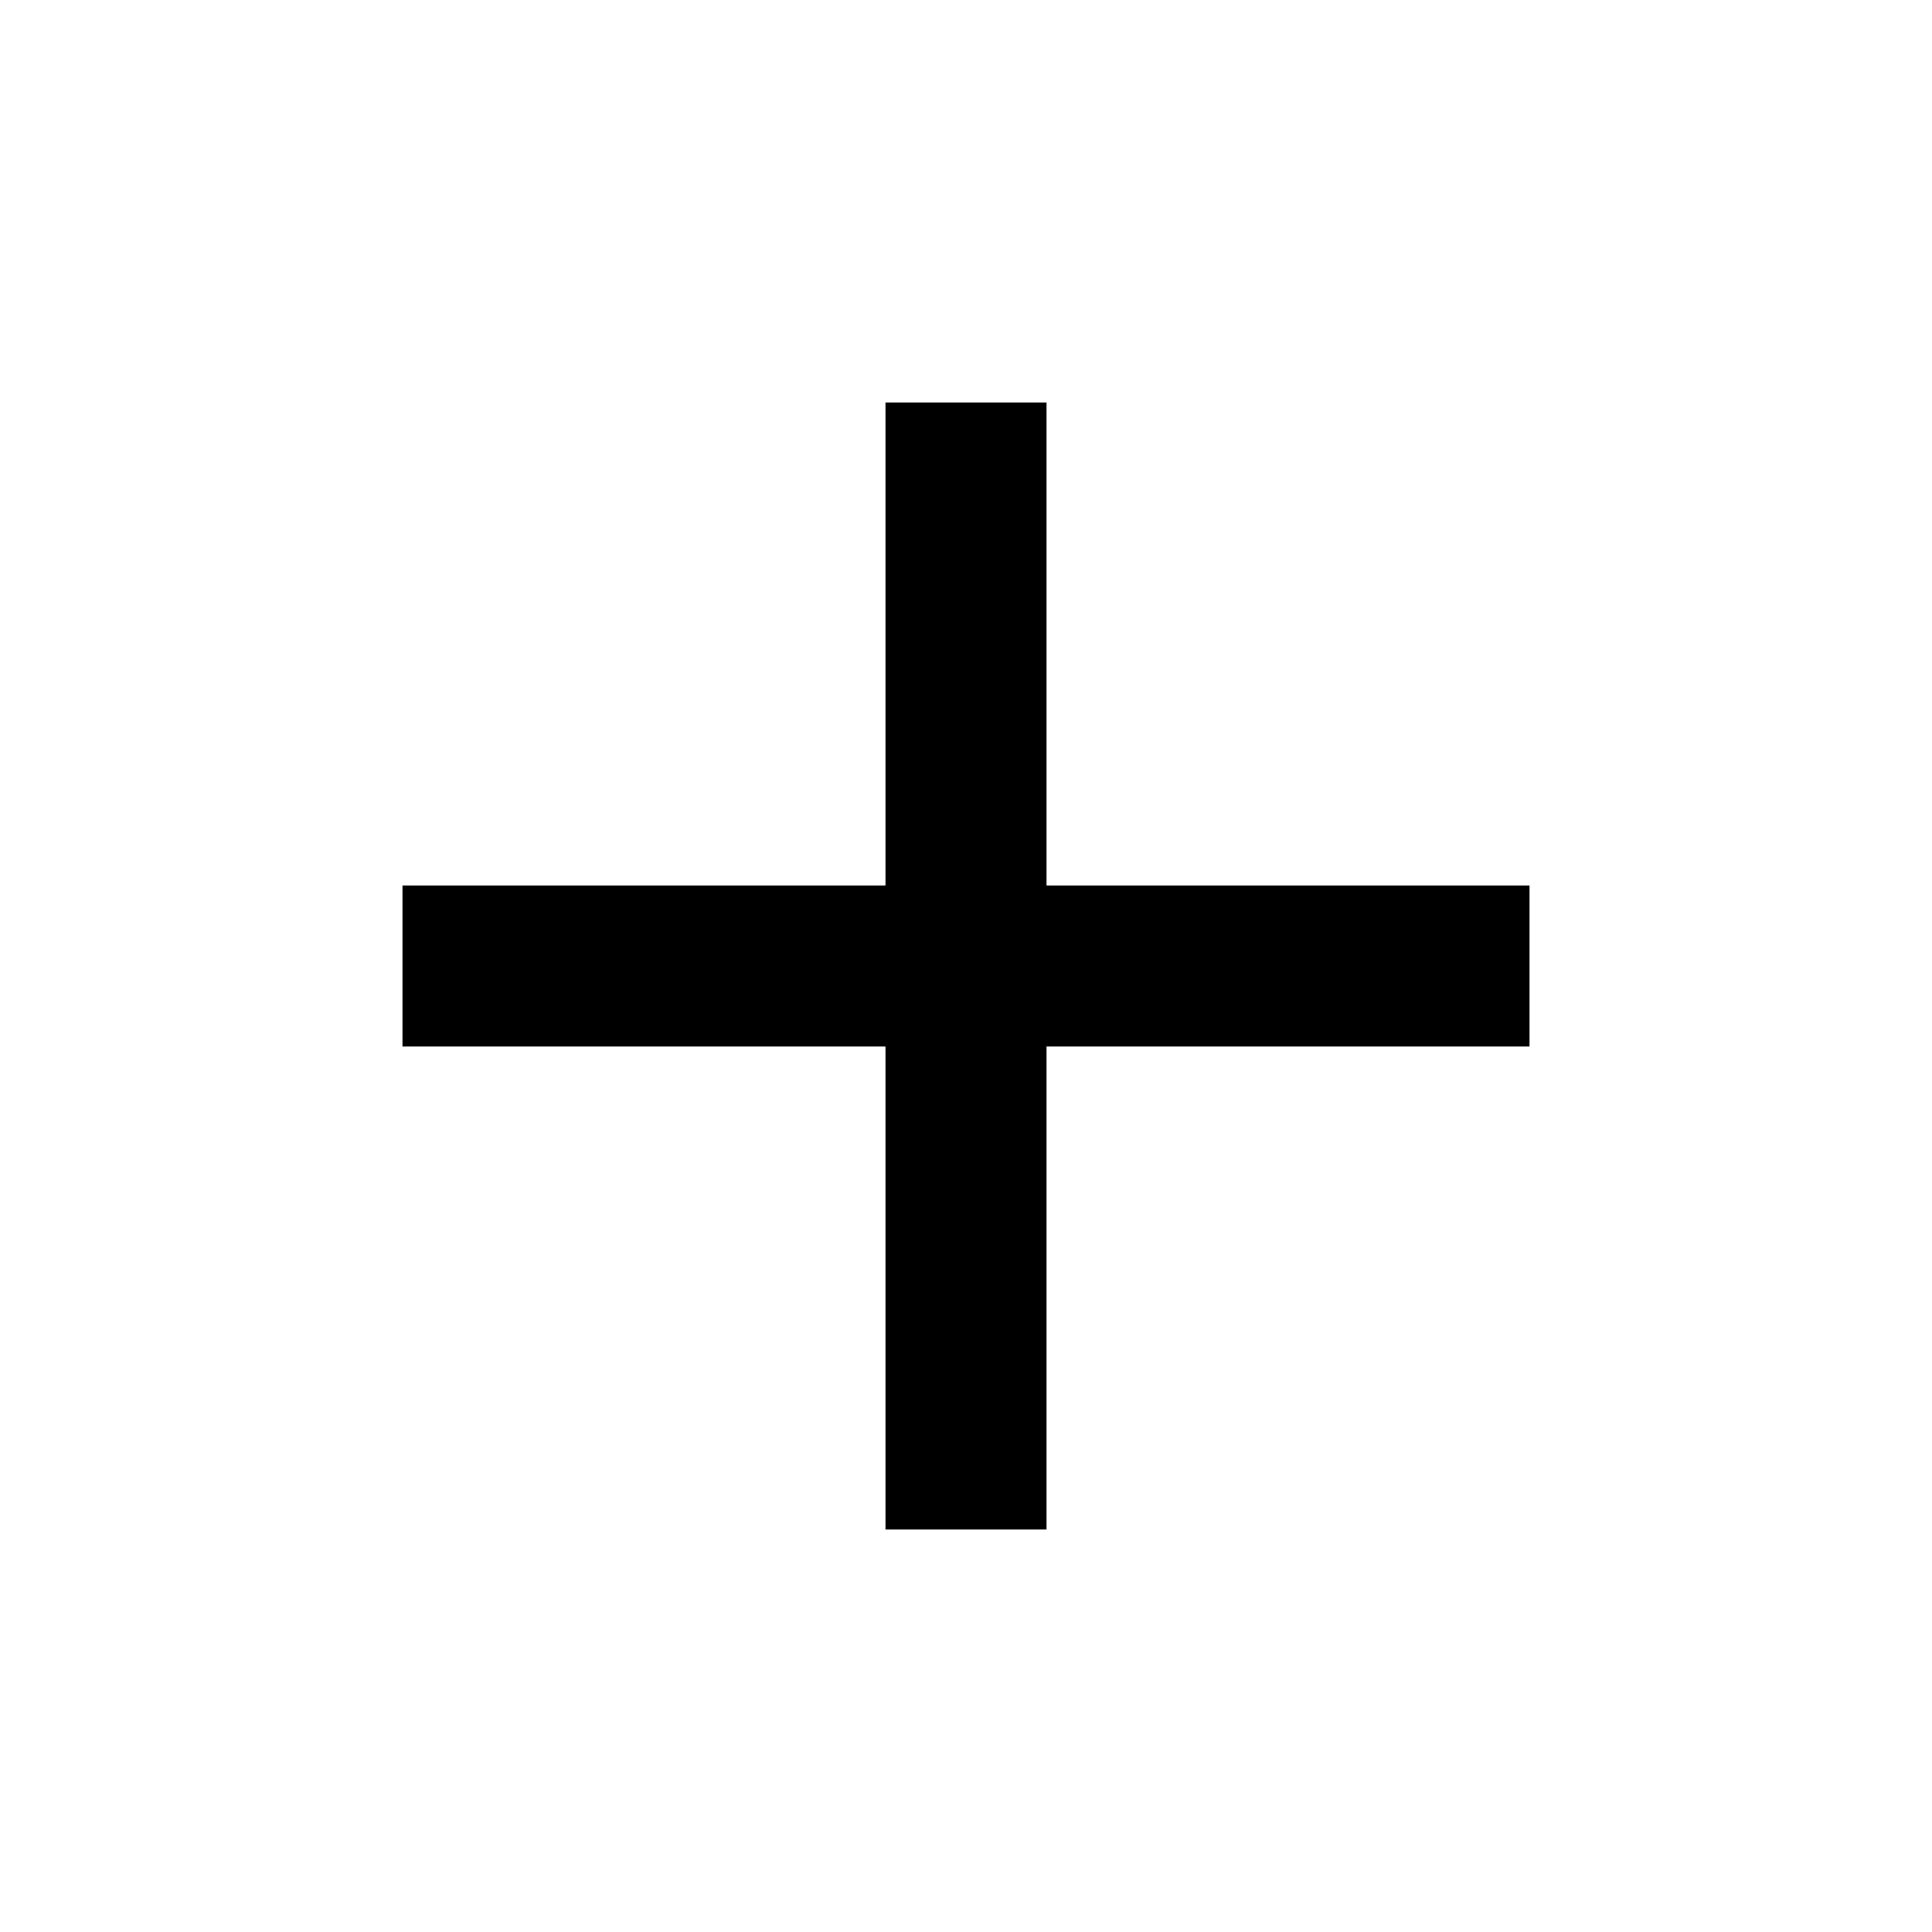
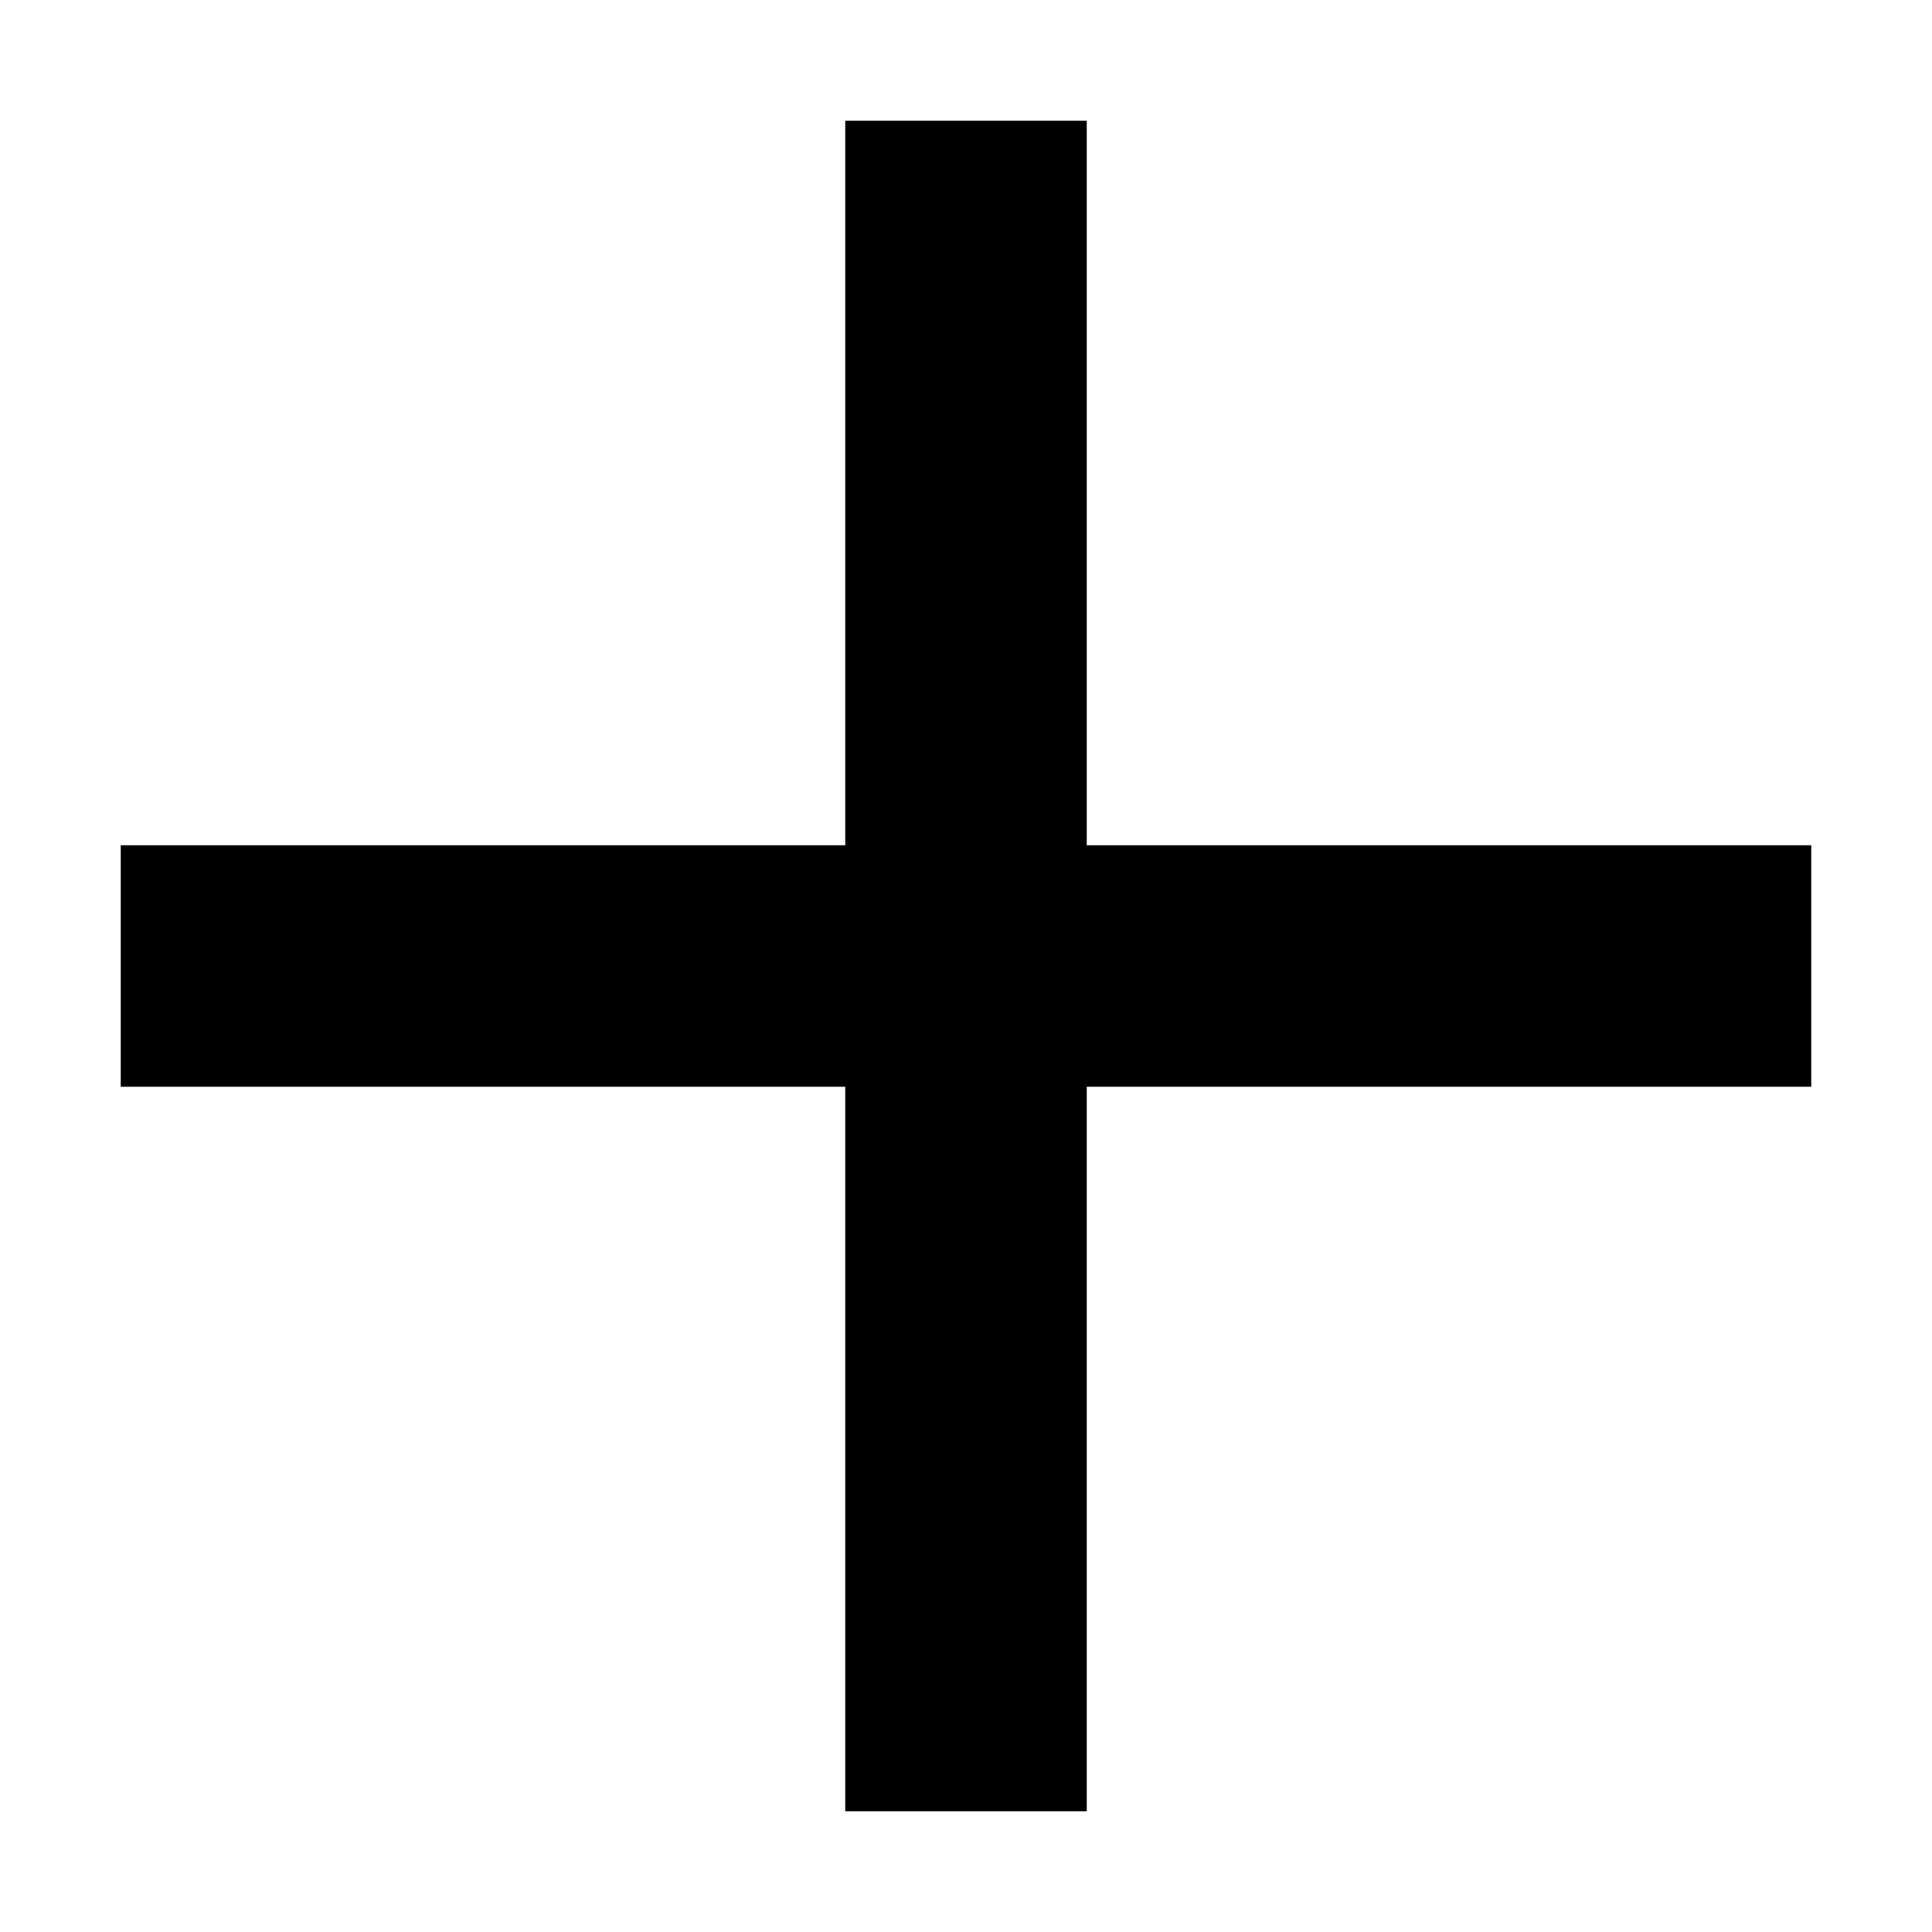
- <svg xmlns="http://www.w3.org/2000/svg" width="24px" height="24px" viewBox="0 0 24 24" version="1.1">
-   <g stroke="none" stroke-width="1" fill-rule="evenodd">
+ <svg xmlns="http://www.w3.org/2000/svg" width="16px" height="16px" viewBox="0 0 16 16" version="1.1">
+   <g stroke="none" stroke-width="1" fill-rule="evenodd" transform="translate(-4, -4)">
    <polygon points="19 13 13 13 13 19 11 19 11 13 5 13 5 11 11 11 11 5 13 5 13 11 19 11" />
  </g>
</svg>
